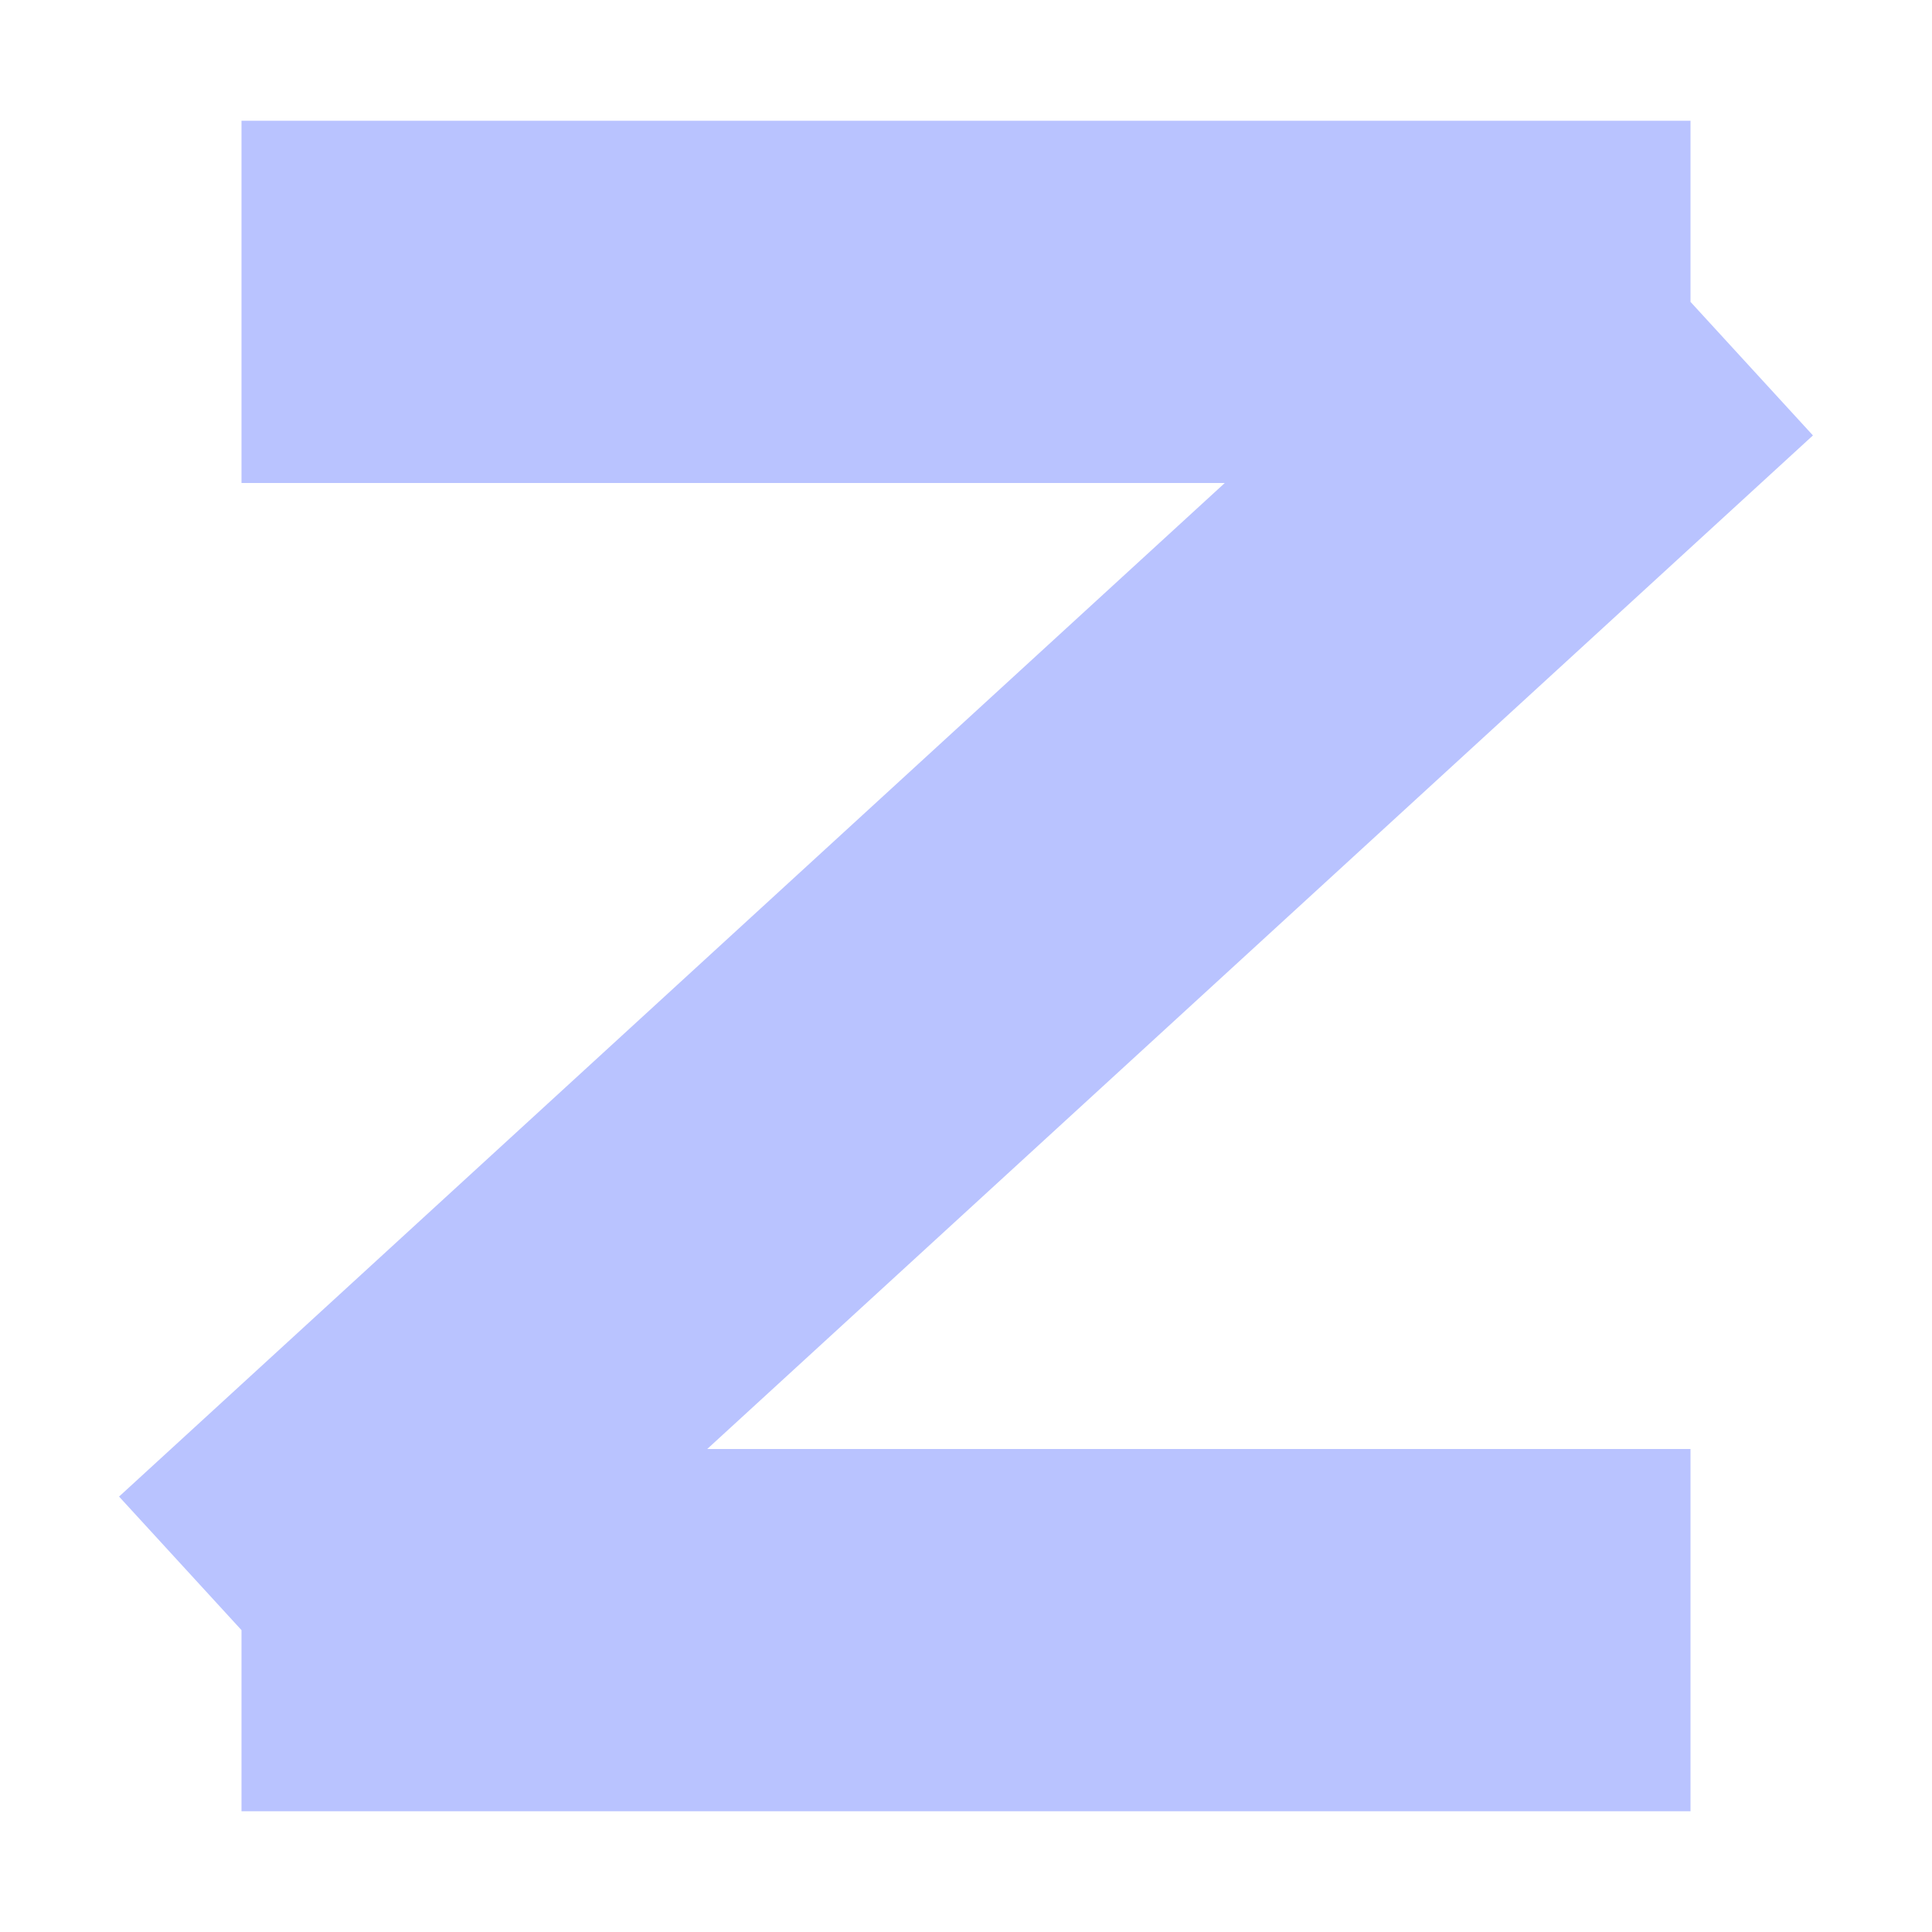
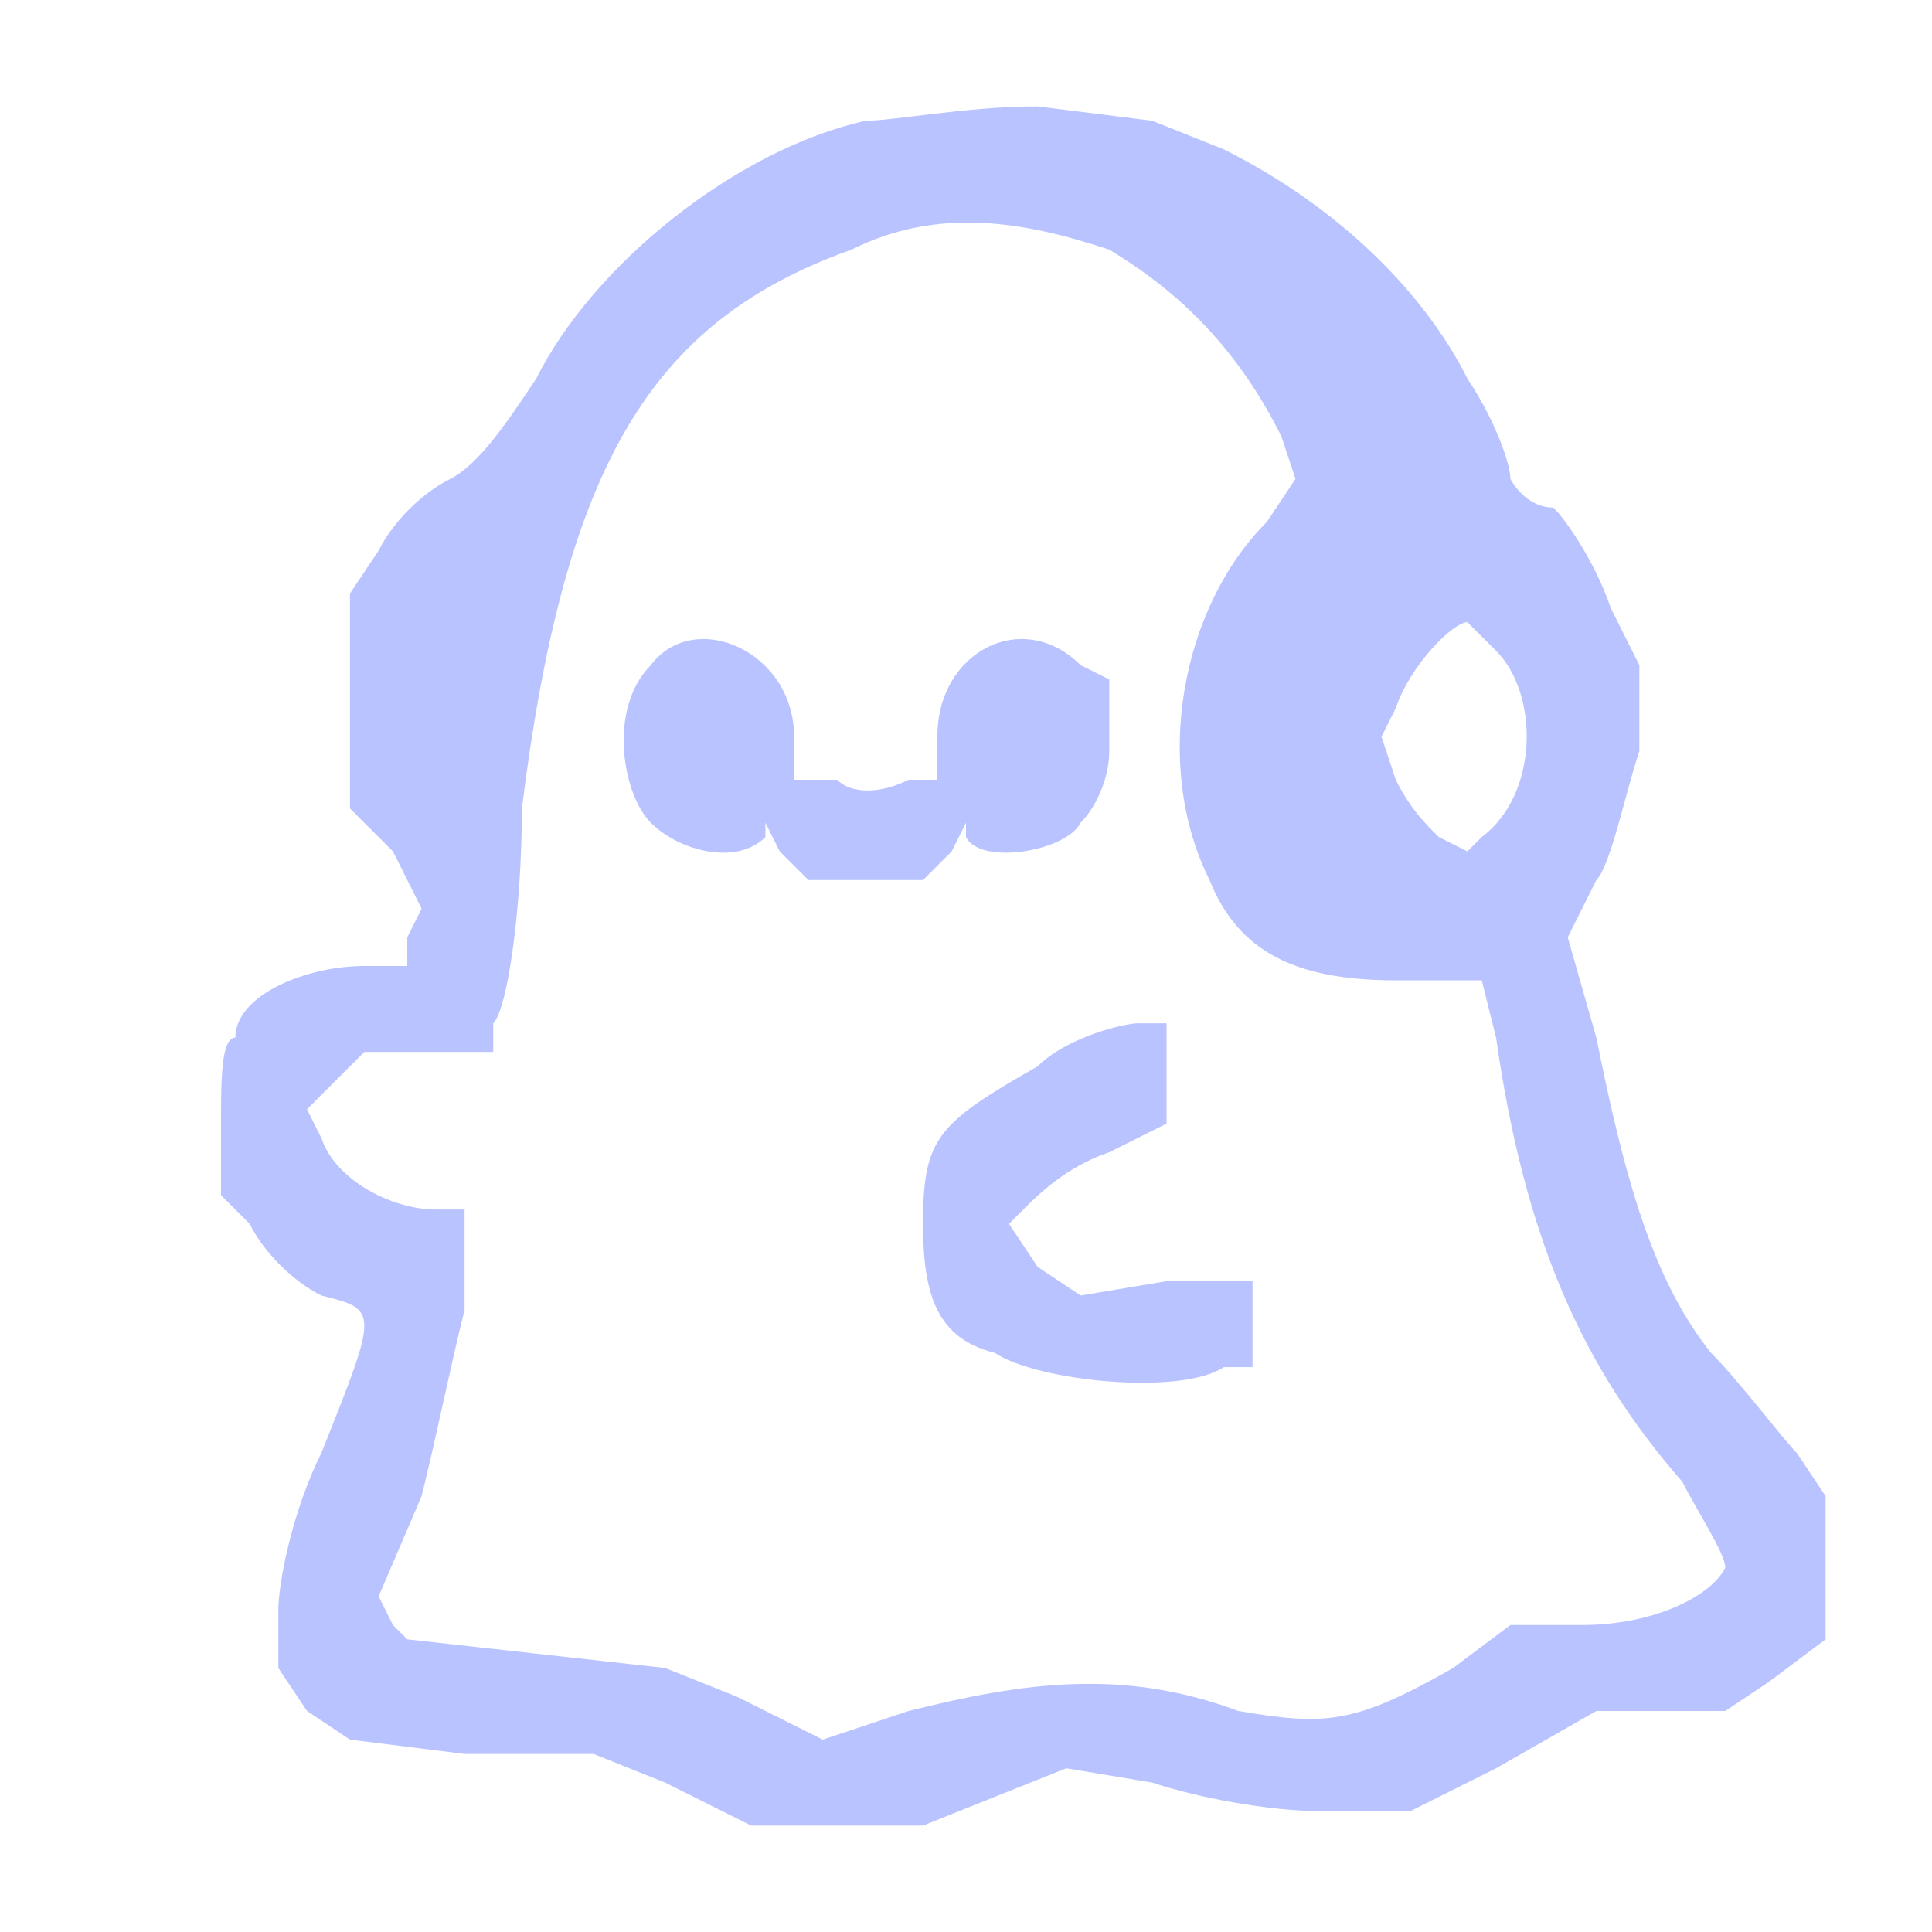
<svg xmlns="http://www.w3.org/2000/svg" id="zuno-symbolic" width="64" height="64" viewBox="0 0 16 16">
  <defs id="defs2">
    <style id="current-color-scheme" type="text/css">.ColorScheme-Text {color:#b9c3ff} .ColorScheme-Highlight {color:#b9c3ff}</style>
  </defs>
-   <g class="ColorScheme-Text">
-     <path style="fill:#b9c3ff;paint-order:fill markers stroke" d="M2 1 H14 V4 H2 Z M15.014 3.606 L3.014 14.606 L0.986 12.394 L12.986 1.394 Z M2 12 H14 V15 H2 Z" />
+   <g class="ColorScheme-Text" transform="translate(0.881356 15.59322) scale(0.118644 -0.118644)">
+     <path style="fill:#b9c3ff;paint-order:fill markers stroke" d="M53 123 c-9 -2 -19 -10 -23 -18 -2 -3 -4 -6 -6 -7 -2 -1 -4 -3 -5 -5 l-2 -3 0 -8 0 -7 3 -3 2 -4 -1 -2 0 -2 -3 0 c-4 0 -9 -2 -9 -5 -1 0 -1 -3 -1 -6 l0 -5 2 -2 c1 -2 3 -4 5 -5 4 -1 4 -1 0 -11 -2 -4 -3 -9 -3 -11 l0 -4 2 -3 3 -2 8 -1 9 0 5 -2 6 -3 6 0 6 0 5 2 5 2 6 -1 c3 -1 8 -2 12 -2 l6 0 6 3 7 4 4 0 5 0 3 2 4 3 0 5 0 5 -2 3 c-1 1 -4 5 -6 7 -4 5 -6 12 -8 22 l-2 7 2 4 c1 1 2 6 3 9 l0 6 -2 4 c-1 3 -3 6 -4 7 -2 0 -3 2 -3 2 0 1 -1 4 -3 7 -3 6 -9 12 -17 16 l-5 2 -8 1 c-5 0 -10 -1 -12 -1z m17 -9 c5 -3 9 -7 12 -13 l1 -3 -2 -3 c-6 -6 -8 -17 -4 -25 2 -5 6 -7 13 -7 l6 0 1 -4 c2 -14 6 -23 13 -31 1 -2 3 -5 3 -6 -1 -2 -5 -4 -10 -4 l-5 0 -4 -3 c-7 -4 -9 -4 -15 -3 -8 3 -15 2 -23 0 l-6 -2 -6 3 -5 2 -9 1 -9 1 -1 1 -1 2 3 7 c1 4 2 9 3 13 l0 7 -2 0 c-3 0 -7 2 -8 5 l-1 2 2 2 2 2 4 0 5 0 0 2 c1 1 2 8 2 15 3 24 9 34 23 39 6 3 12 2 18 0z m27 -28 c3 -3 3 -10 -1 -13 l-1 -1 -2 1 c-1 1 -2 2 -3 4 l-1 3 1 2 c1 3 4 6 5 6 0 0 1 -1 2 -2z" />
+     <path style="fill:#b9c3ff;paint-order:fill markers stroke" d="M38 85 c-3 -3 -2 -9 0 -11 2 -2 6 -3 8 -1 l0 1 1 -2 2 -2 4 0 4 0 2 2 1 2 0 -1 c1 -2 7 -1 8 1 1 1 2 3 2 5 l0 5 -2 1 c-4 4 -10 1 -10 -5 l0 -3 -2 0 c-2 -1 -4 -1 -5 0 l-3 0 0 3 c0 6 -7 9 -10 5z" />
+     <path style="fill:#b9c3ff;paint-order:fill markers stroke" d="M65 57 c-7 -4 -8 -5 -8 -11 0 -5 1 -8 5 -9 3 -2 13 -3 16 -1 l2 0 0 3 0 3 -6 0 -6 -1 -3 2 -2 3 1 1 c1 1 3 3 6 4 l4 2 0 4 0 3 -2 0 c-1 0 -5 -1 -7 -3z" />
  </g>
</svg>
